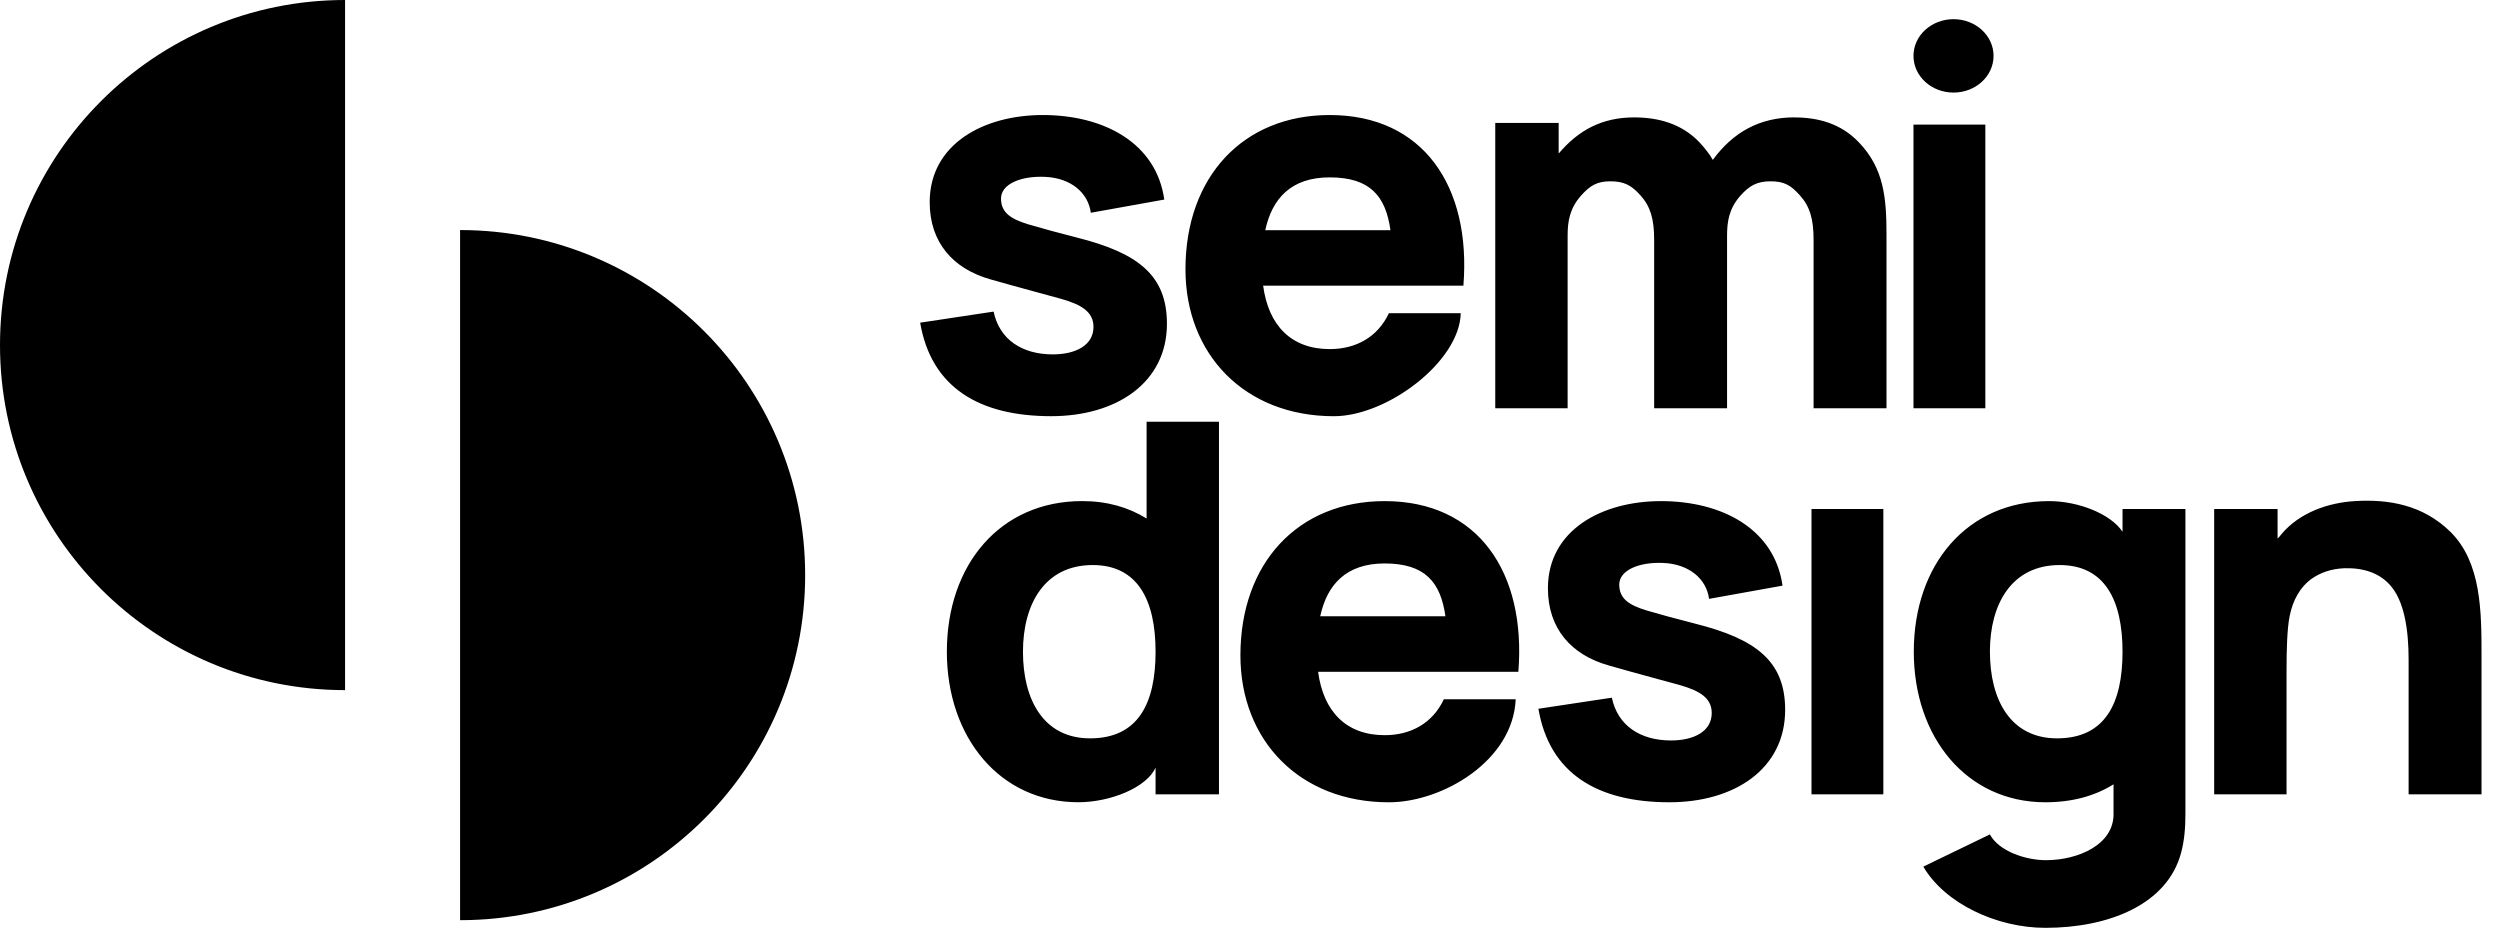
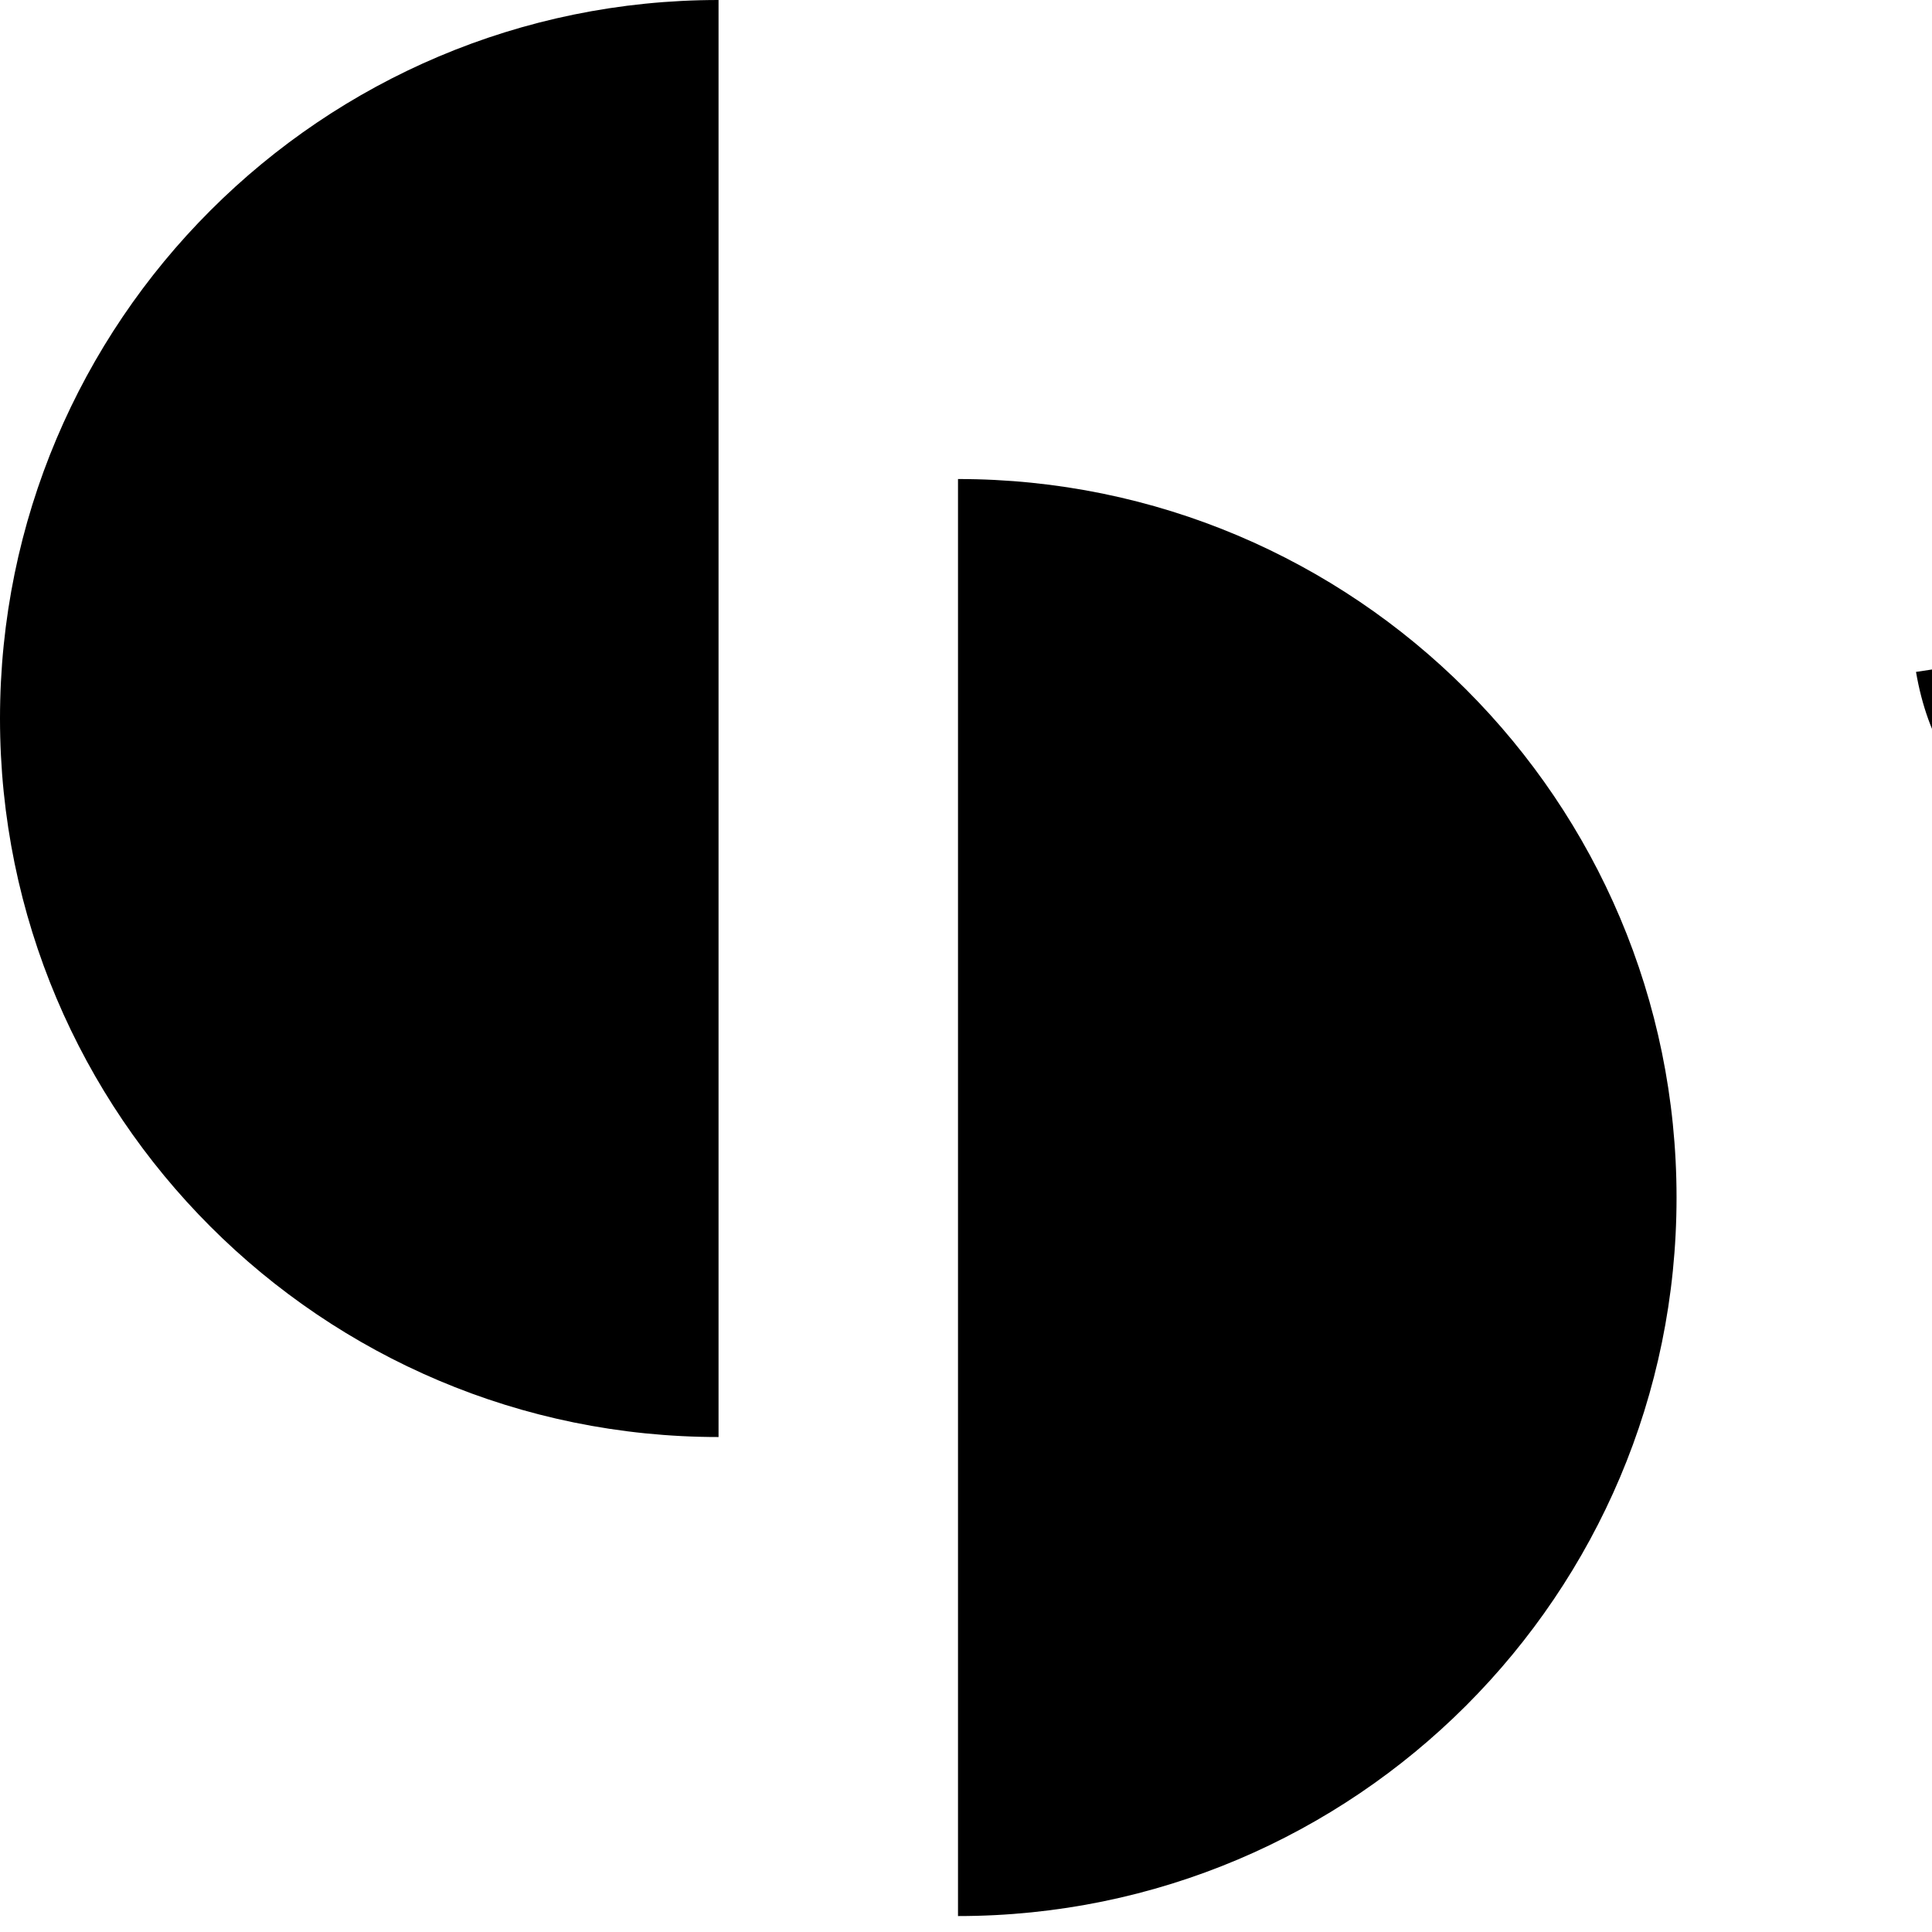
- <svg xmlns="http://www.w3.org/2000/svg" width="97" height="36" fill="currentColor">
+ <svg xmlns="http://www.w3.org/2000/svg" width="36" height="36" fill="currentColor">
  <path fill-rule="evenodd" clip-rule="evenodd" d="M0 13.389c0 7.394 5.994 13.388 13.389 13.388V0C5.994 0 0 5.994 0 13.389zm31.24 8.925c0-7.394-5.994-13.388-13.389-13.388v26.777c7.395 0 13.389-5.995 13.389-13.389zM77.35 2.168c0 .787-.695 1.424-1.553 1.424-.859 0-1.554-.637-1.554-1.424 0-.787.695-1.424 1.554-1.424.858 0 1.553.637 1.553 1.424zM45.174 7.743c-.307-2.194-2.337-3.28-4.715-3.28-2.296 0-4.387 1.127-4.387 3.382 0 1.558.902 2.583 2.357 2.994.555.16 1.184.331 1.877.52h.001l.87.238c.799.226 1.25.513 1.25 1.087 0 .717-.697 1.066-1.579 1.066-1.189 0-2.07-.574-2.296-1.66l-2.85.43c.431 2.521 2.297 3.628 5.085 3.628 2.522 0 4.49-1.291 4.49-3.587 0-1.886-1.128-2.747-3.486-3.342-.8-.205-1.332-.349-1.886-.513-.676-.205-1.066-.45-1.066-1.004s.759-.882 1.702-.84c1.004.04 1.68.614 1.783 1.393l2.85-.512zm3.836 3.342h7.77c.307-3.855-1.559-6.622-5.187-6.622-3.362 0-5.597 2.398-5.597 5.986 0 3.3 2.296 5.7 5.76 5.7 2.071 0 4.879-2.121 4.921-3.998h-2.788c-.43.922-1.271 1.394-2.296 1.394-1.497 0-2.378-.923-2.583-2.46zm2.583-4.203c1.578 0 2.173.738 2.357 2.05h-4.858c.266-1.23 1.004-2.05 2.5-2.05zM69.62 4.556c.922 0 1.813.235 2.51.973.964 1.004 1.066 2.152 1.066 3.567v6.745h-2.829V9.3c0-.8-.143-1.292-.533-1.722-.349-.39-.604-.543-1.137-.543s-.826.174-1.174.563c-.43.492-.513.984-.513 1.538v6.704h-2.829V9.3c0-.8-.143-1.292-.533-1.722-.348-.39-.633-.543-1.166-.543-.533 0-.796.174-1.145.563-.43.492-.513.984-.513 1.538v6.704h-2.808V4.77h2.46v1.188c.779-.922 1.699-1.403 2.929-1.403.922 0 1.842.235 2.54.973.204.225.389.45.512.676.779-1.066 1.81-1.65 3.163-1.65zm4.623.279V15.84h2.788V4.835h-2.788zM44.488 20.119v-3.755h2.808V30.82h-2.46v-1.036c-.348.777-1.763 1.343-2.993 1.343-3.054 0-5.105-2.521-5.105-5.842 0-3.383 2.071-5.843 5.249-5.843.984 0 1.804.246 2.5.676zm-4.797 5.167c0 1.865.8 3.362 2.603 3.362 1.866 0 2.542-1.353 2.542-3.362 0-2.01-.697-3.362-2.44-3.362-1.865 0-2.705 1.517-2.705 3.362zm11.451.779h7.77c.307-3.854-1.558-6.622-5.187-6.622-3.362 0-5.597 2.399-5.597 5.986 0 3.3 2.297 5.7 5.761 5.7 2.07 0 4.818-1.603 4.92-3.998h-2.788c-.43.922-1.27 1.394-2.296 1.394-1.496 0-2.378-.923-2.583-2.46zm2.583-4.203c1.579 0 2.173.738 2.358 2.05h-4.859c.267-1.23 1.005-2.05 2.501-2.05zm10.721-2.419c2.379 0 4.408 1.086 4.716 3.28l-2.85.513c-.102-.78-.779-1.353-1.784-1.394-.943-.041-1.701.287-1.701.84 0 .554.39.8 1.066 1.005.553.164 1.087.307 1.886.512 2.358.595 3.485 1.456 3.485 3.342 0 2.296-1.968 3.587-4.49 3.587-2.788 0-4.653-1.107-5.084-3.628l2.85-.43c.225 1.086 1.107 1.66 2.296 1.66.882 0 1.579-.349 1.579-1.066 0-.574-.452-.861-1.251-1.087l-.87-.237c-.694-.19-1.322-.36-1.877-.521-1.456-.41-2.358-1.435-2.358-2.993 0-2.256 2.091-3.383 4.388-3.383zm5.84.307v11.07h2.788V19.75h-2.788zm12.068.882v-.882h2.44v11.83c0 .553-.041 1.025-.164 1.496C84.097 35.106 81.8 36 79.36 36c-1.886 0-3.895-.94-4.736-2.375l2.584-1.25c.348.656 1.394 1 2.173 1 1.25 0 2.665-.606 2.624-1.837v-1.107c-.718.451-1.6.697-2.645.697-3.055 0-5.105-2.521-5.105-5.842 0-3.383 2.071-5.843 5.249-5.843 1.148 0 2.395.502 2.85 1.189zm-5.145 4.654c0 1.865.799 3.362 2.603 3.362 1.866 0 2.542-1.353 2.542-3.362 0-2.01-.697-3.362-2.44-3.362-1.865 0-2.706 1.517-2.706 3.362zm17.864-4.654c-1.066-1.046-2.398-1.271-3.71-1.189-1.005.061-2.132.43-2.85 1.291a1.172 1.172 0 01-.143.164V19.75h-2.46v11.07h2.808v-4.817c0-.758.02-1.62.123-2.111.123-.615.41-1.107.82-1.415.37-.266.8-.41 1.312-.43.759-.02 1.353.205 1.743.635.574.615.738 1.763.738 2.911v5.228h2.829v-5.35c0-1.723 0-3.65-1.21-4.839z" />
</svg>
